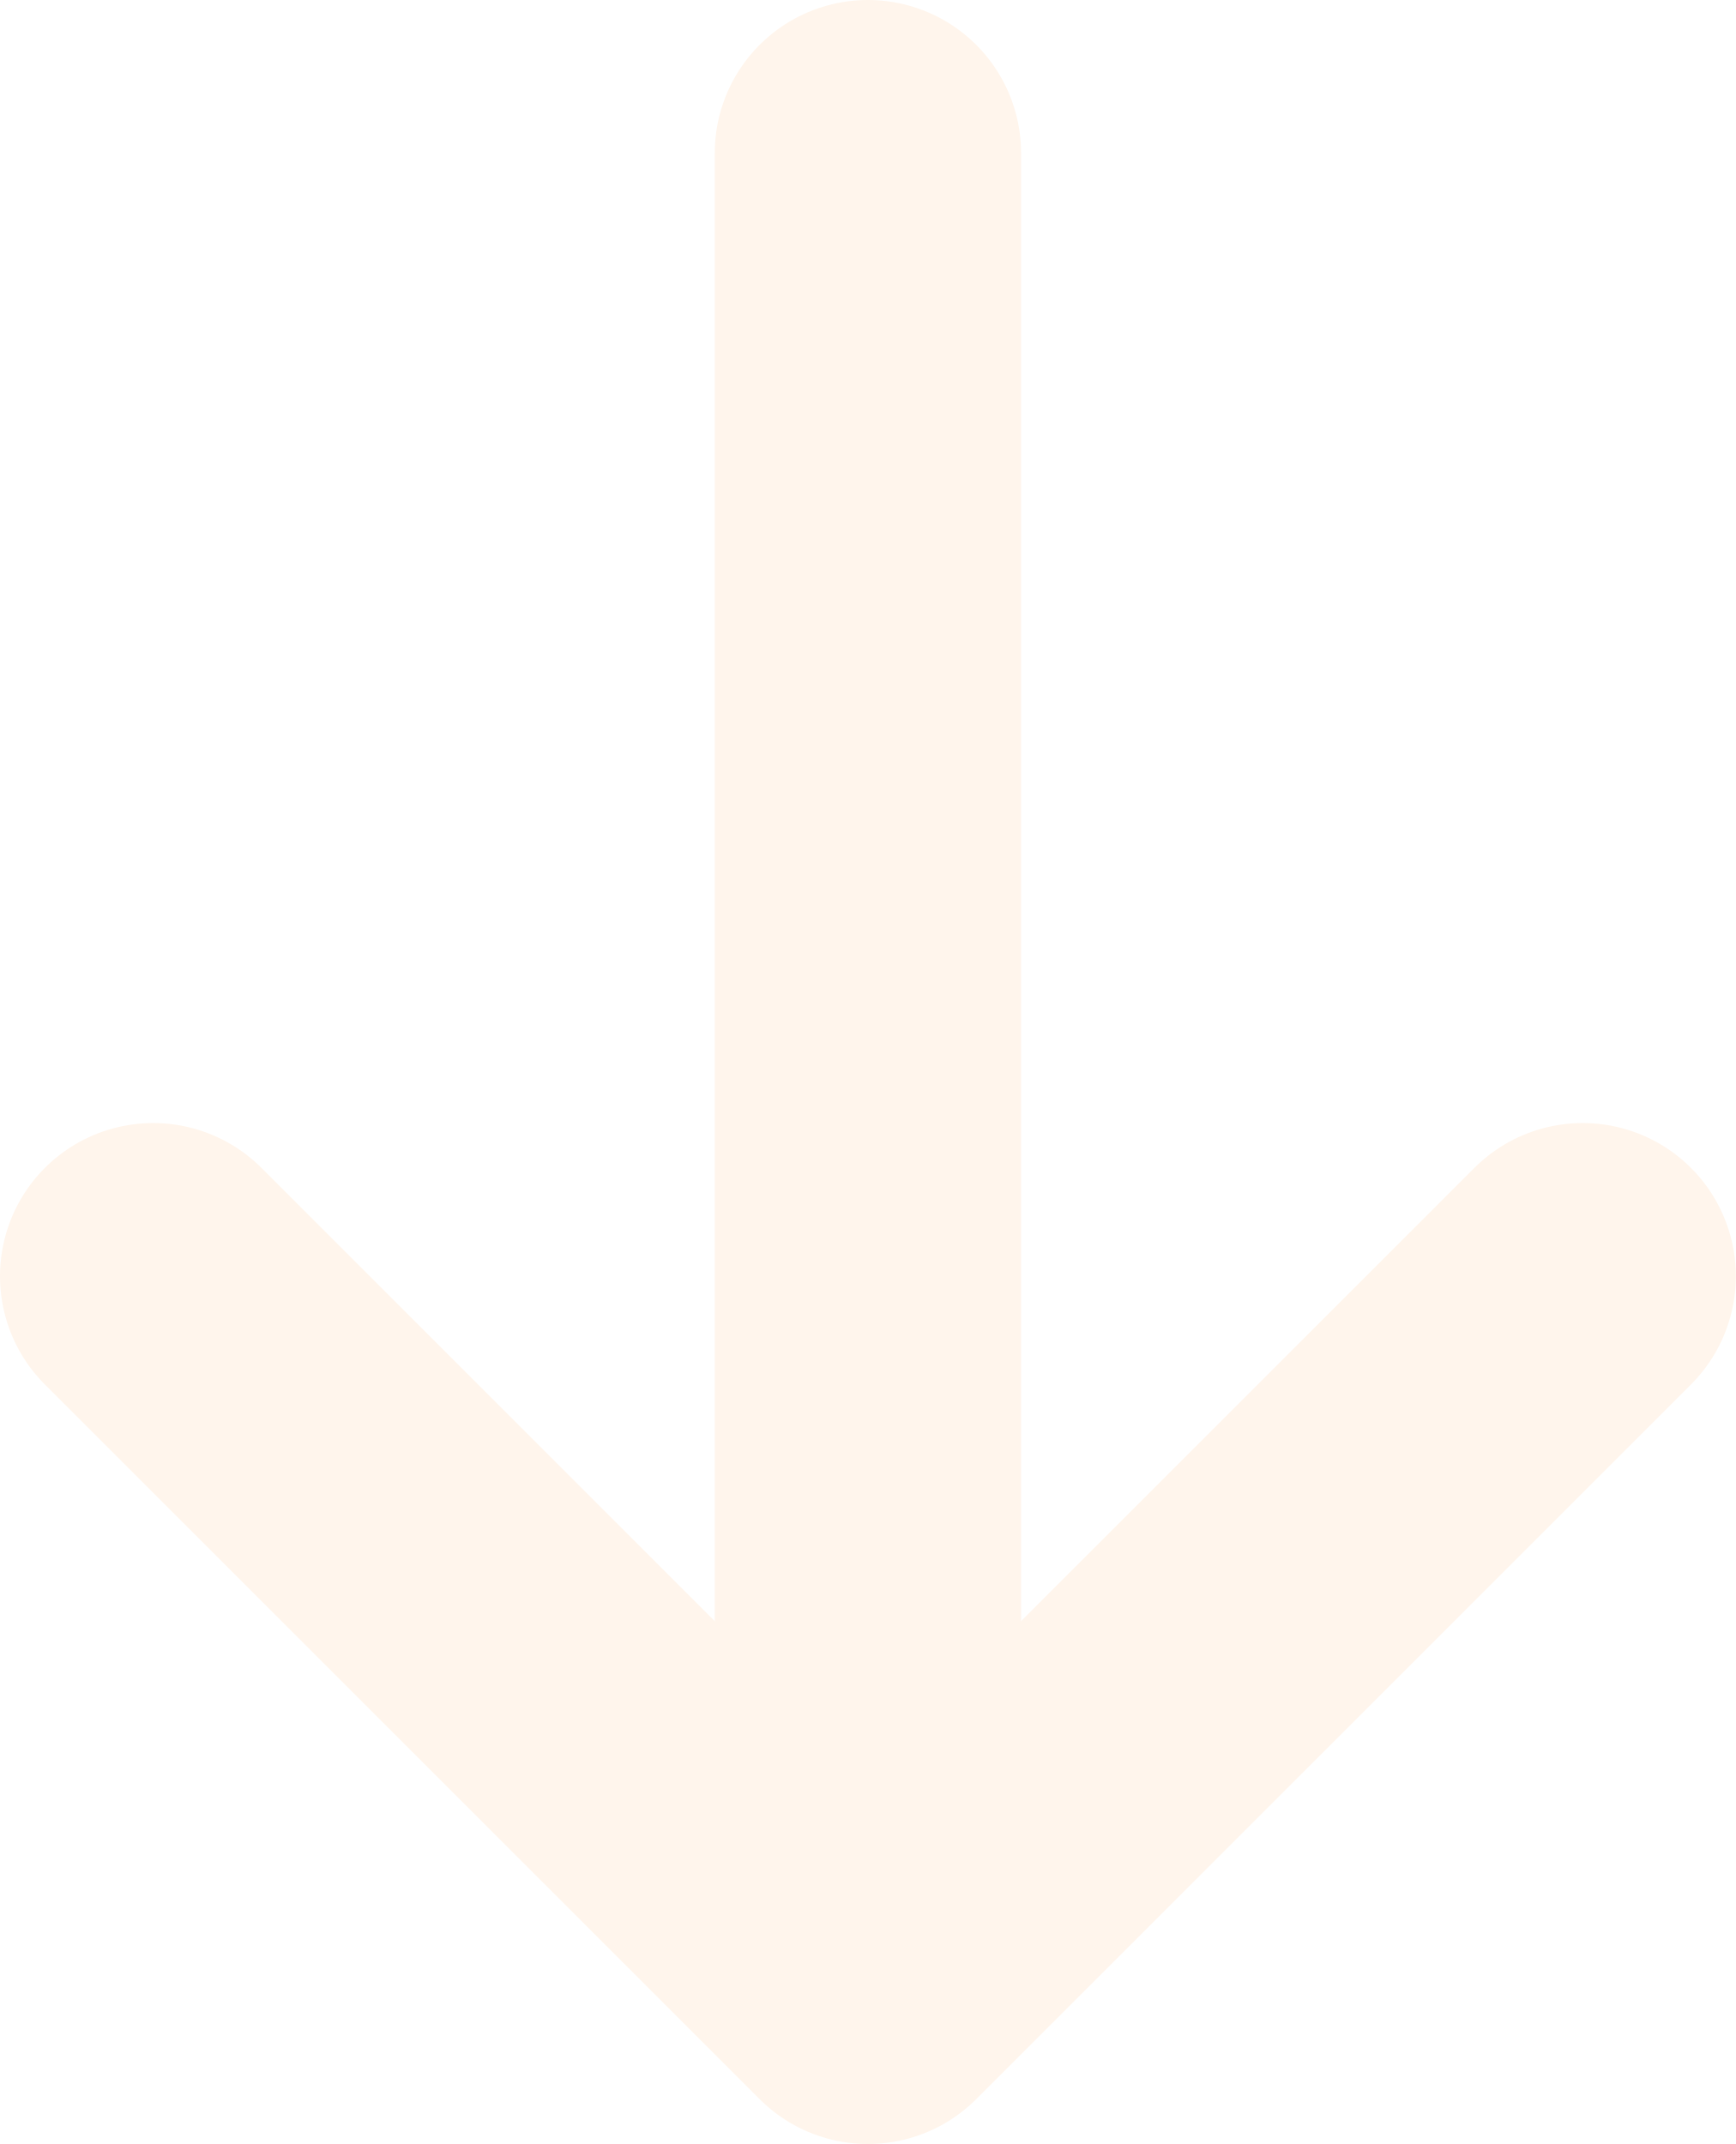
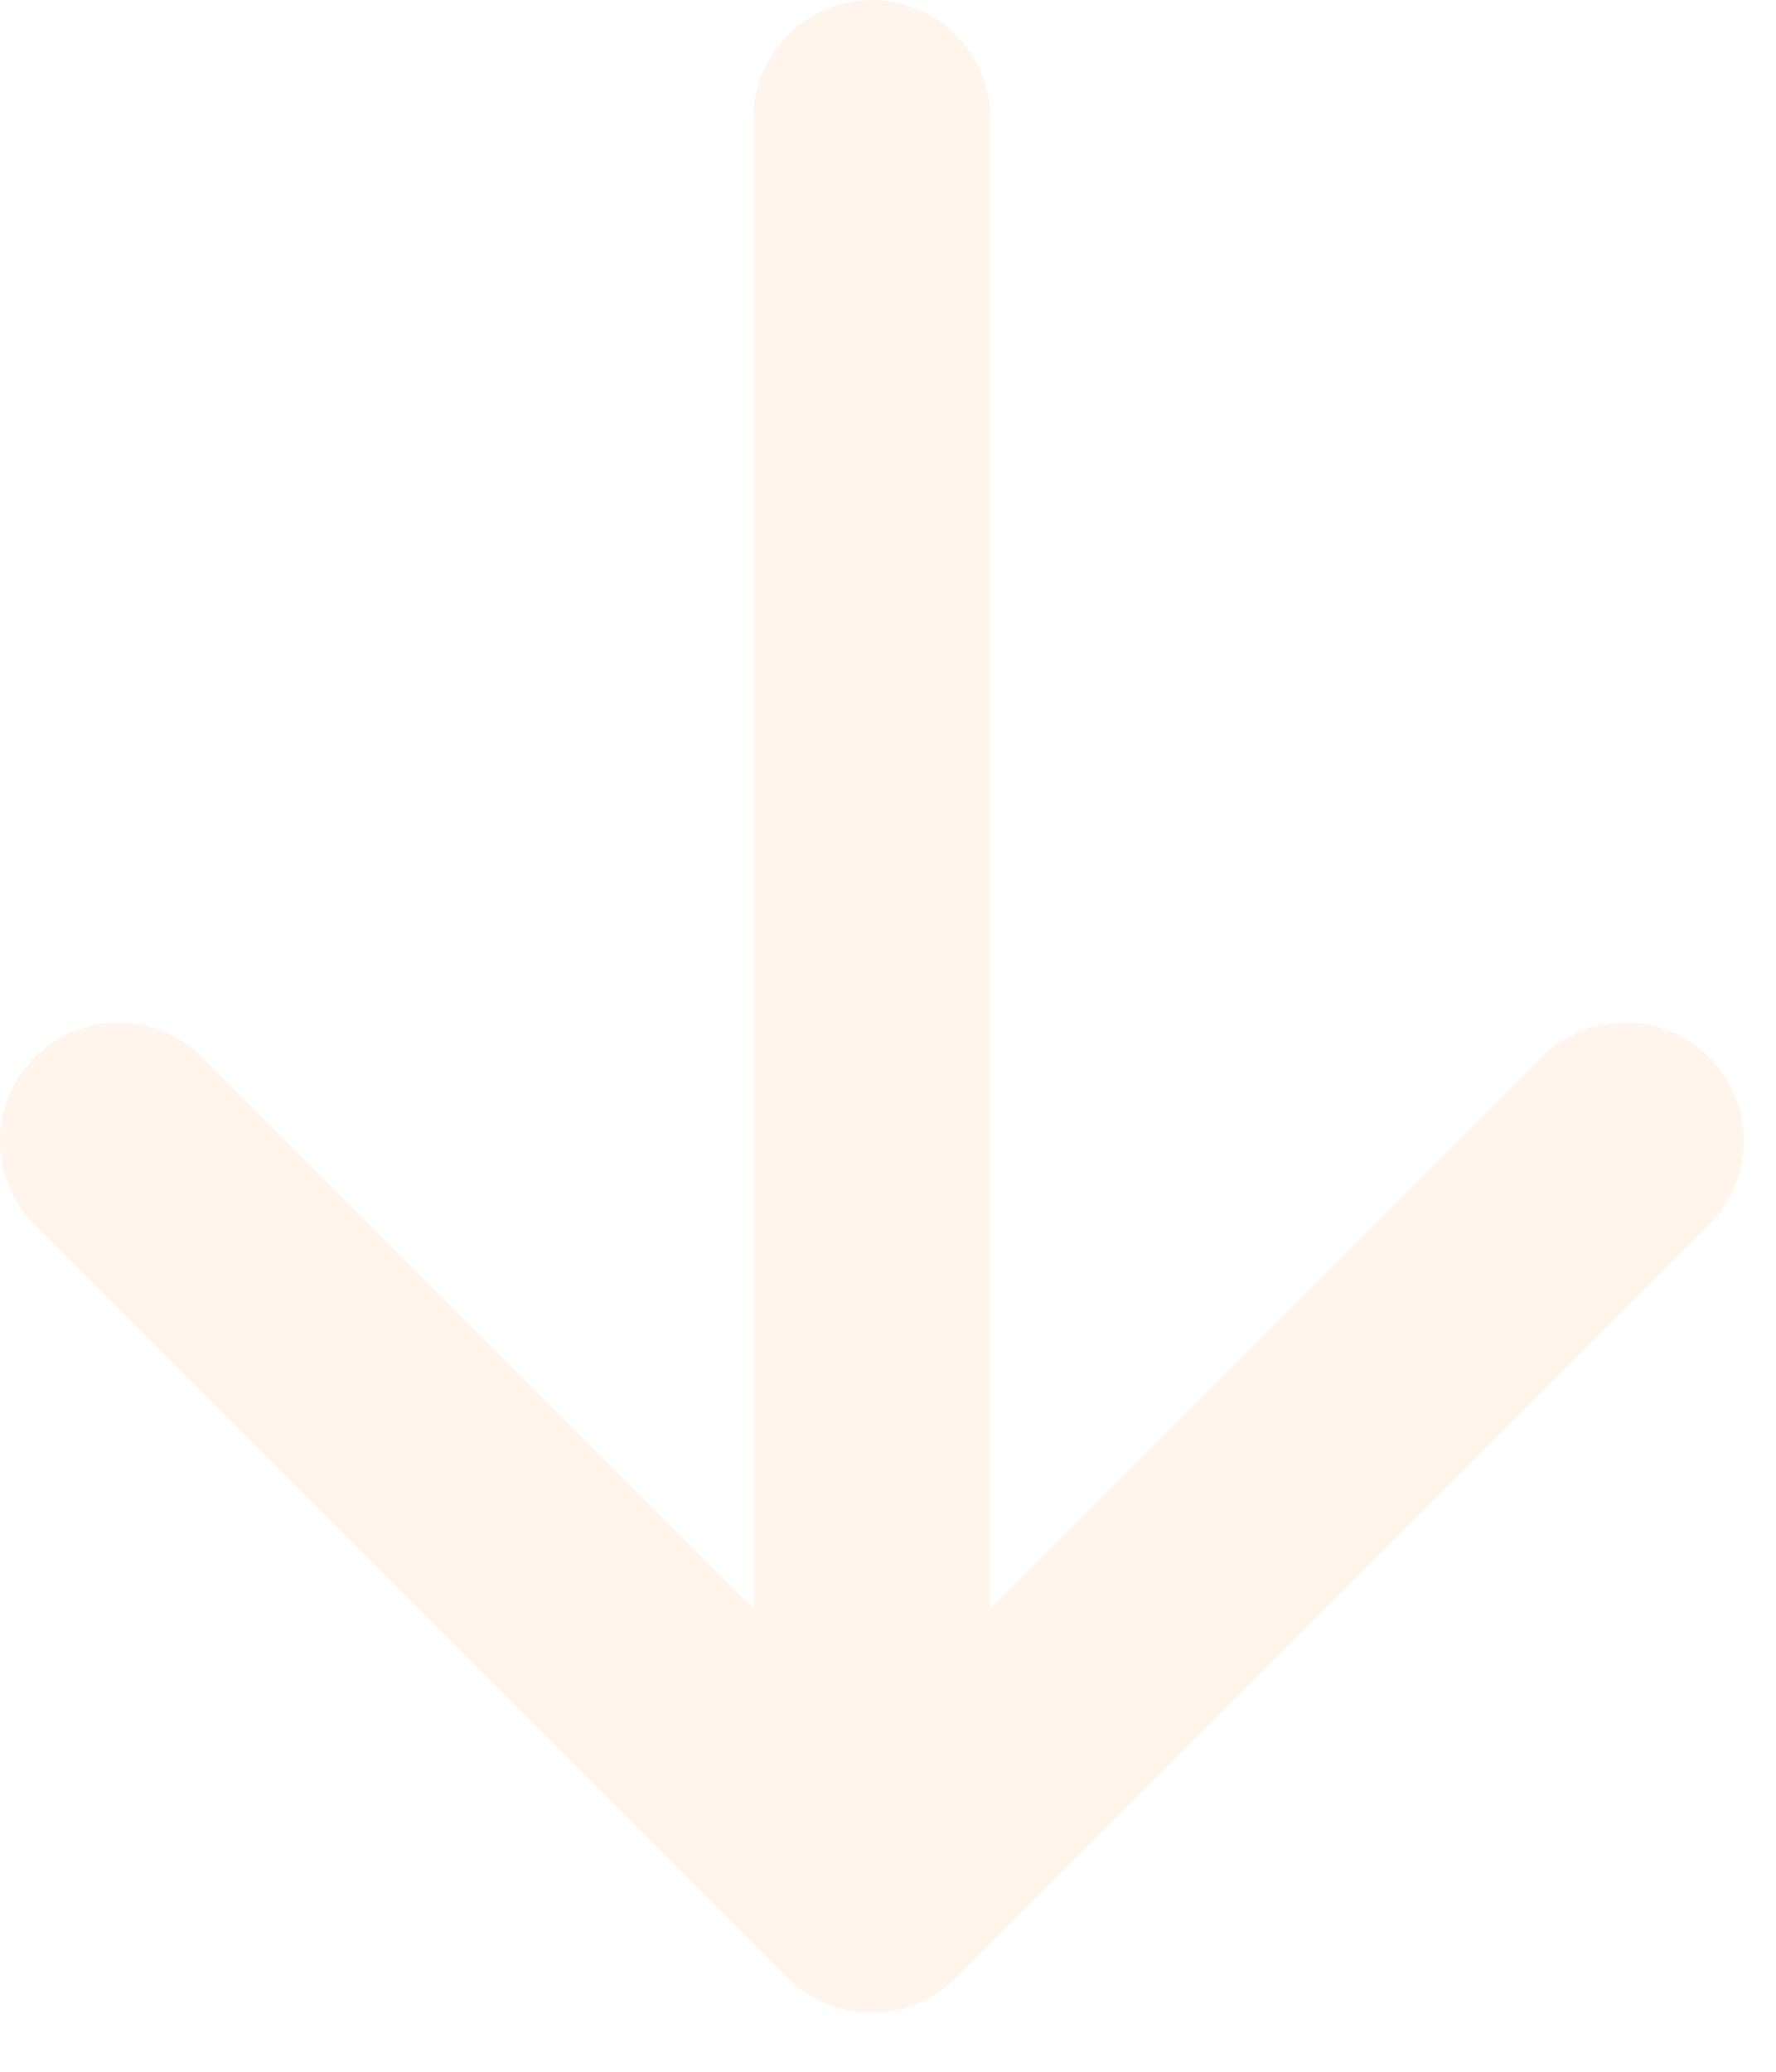
- <svg xmlns="http://www.w3.org/2000/svg" width="17" height="21" viewBox="0 0 17 21" fill="none">
-   <path d="M8.5 1.5L8.5 19" stroke="#FFF5EC" stroke-width="3" stroke-linecap="round" stroke-linejoin="round" />
-   <path d="M1.5 12.5L8.5 19.5L15.5 12.5" stroke="#FFF5EC" stroke-width="3" stroke-linecap="round" stroke-linejoin="round" />
+ <svg xmlns="http://www.w3.org/2000/svg" width="18" height="21" viewBox="0 0 18 21" fill="none">
+   <path d="M10.037 1.2C10.037 0.537 9.5 -4.88758e-05 8.837 -4.88758e-05C8.174 -4.88758e-05 7.637 0.537 7.637 1.2H8.837H10.037ZM7.988 20.049C8.457 20.517 9.217 20.517 9.685 20.049L17.322 12.412C17.791 11.943 17.791 11.183 17.322 10.715C16.854 10.246 16.094 10.246 15.625 10.715L8.837 17.503L2.049 10.715C1.58 10.246 0.82 10.246 0.352 10.715C-0.117 11.183 -0.117 11.943 0.352 12.412L7.988 20.049ZM8.837 1.2H7.637L7.637 19.2H8.837H10.037L10.037 1.2H8.837Z" fill="#FFF5EC" />
</svg>
